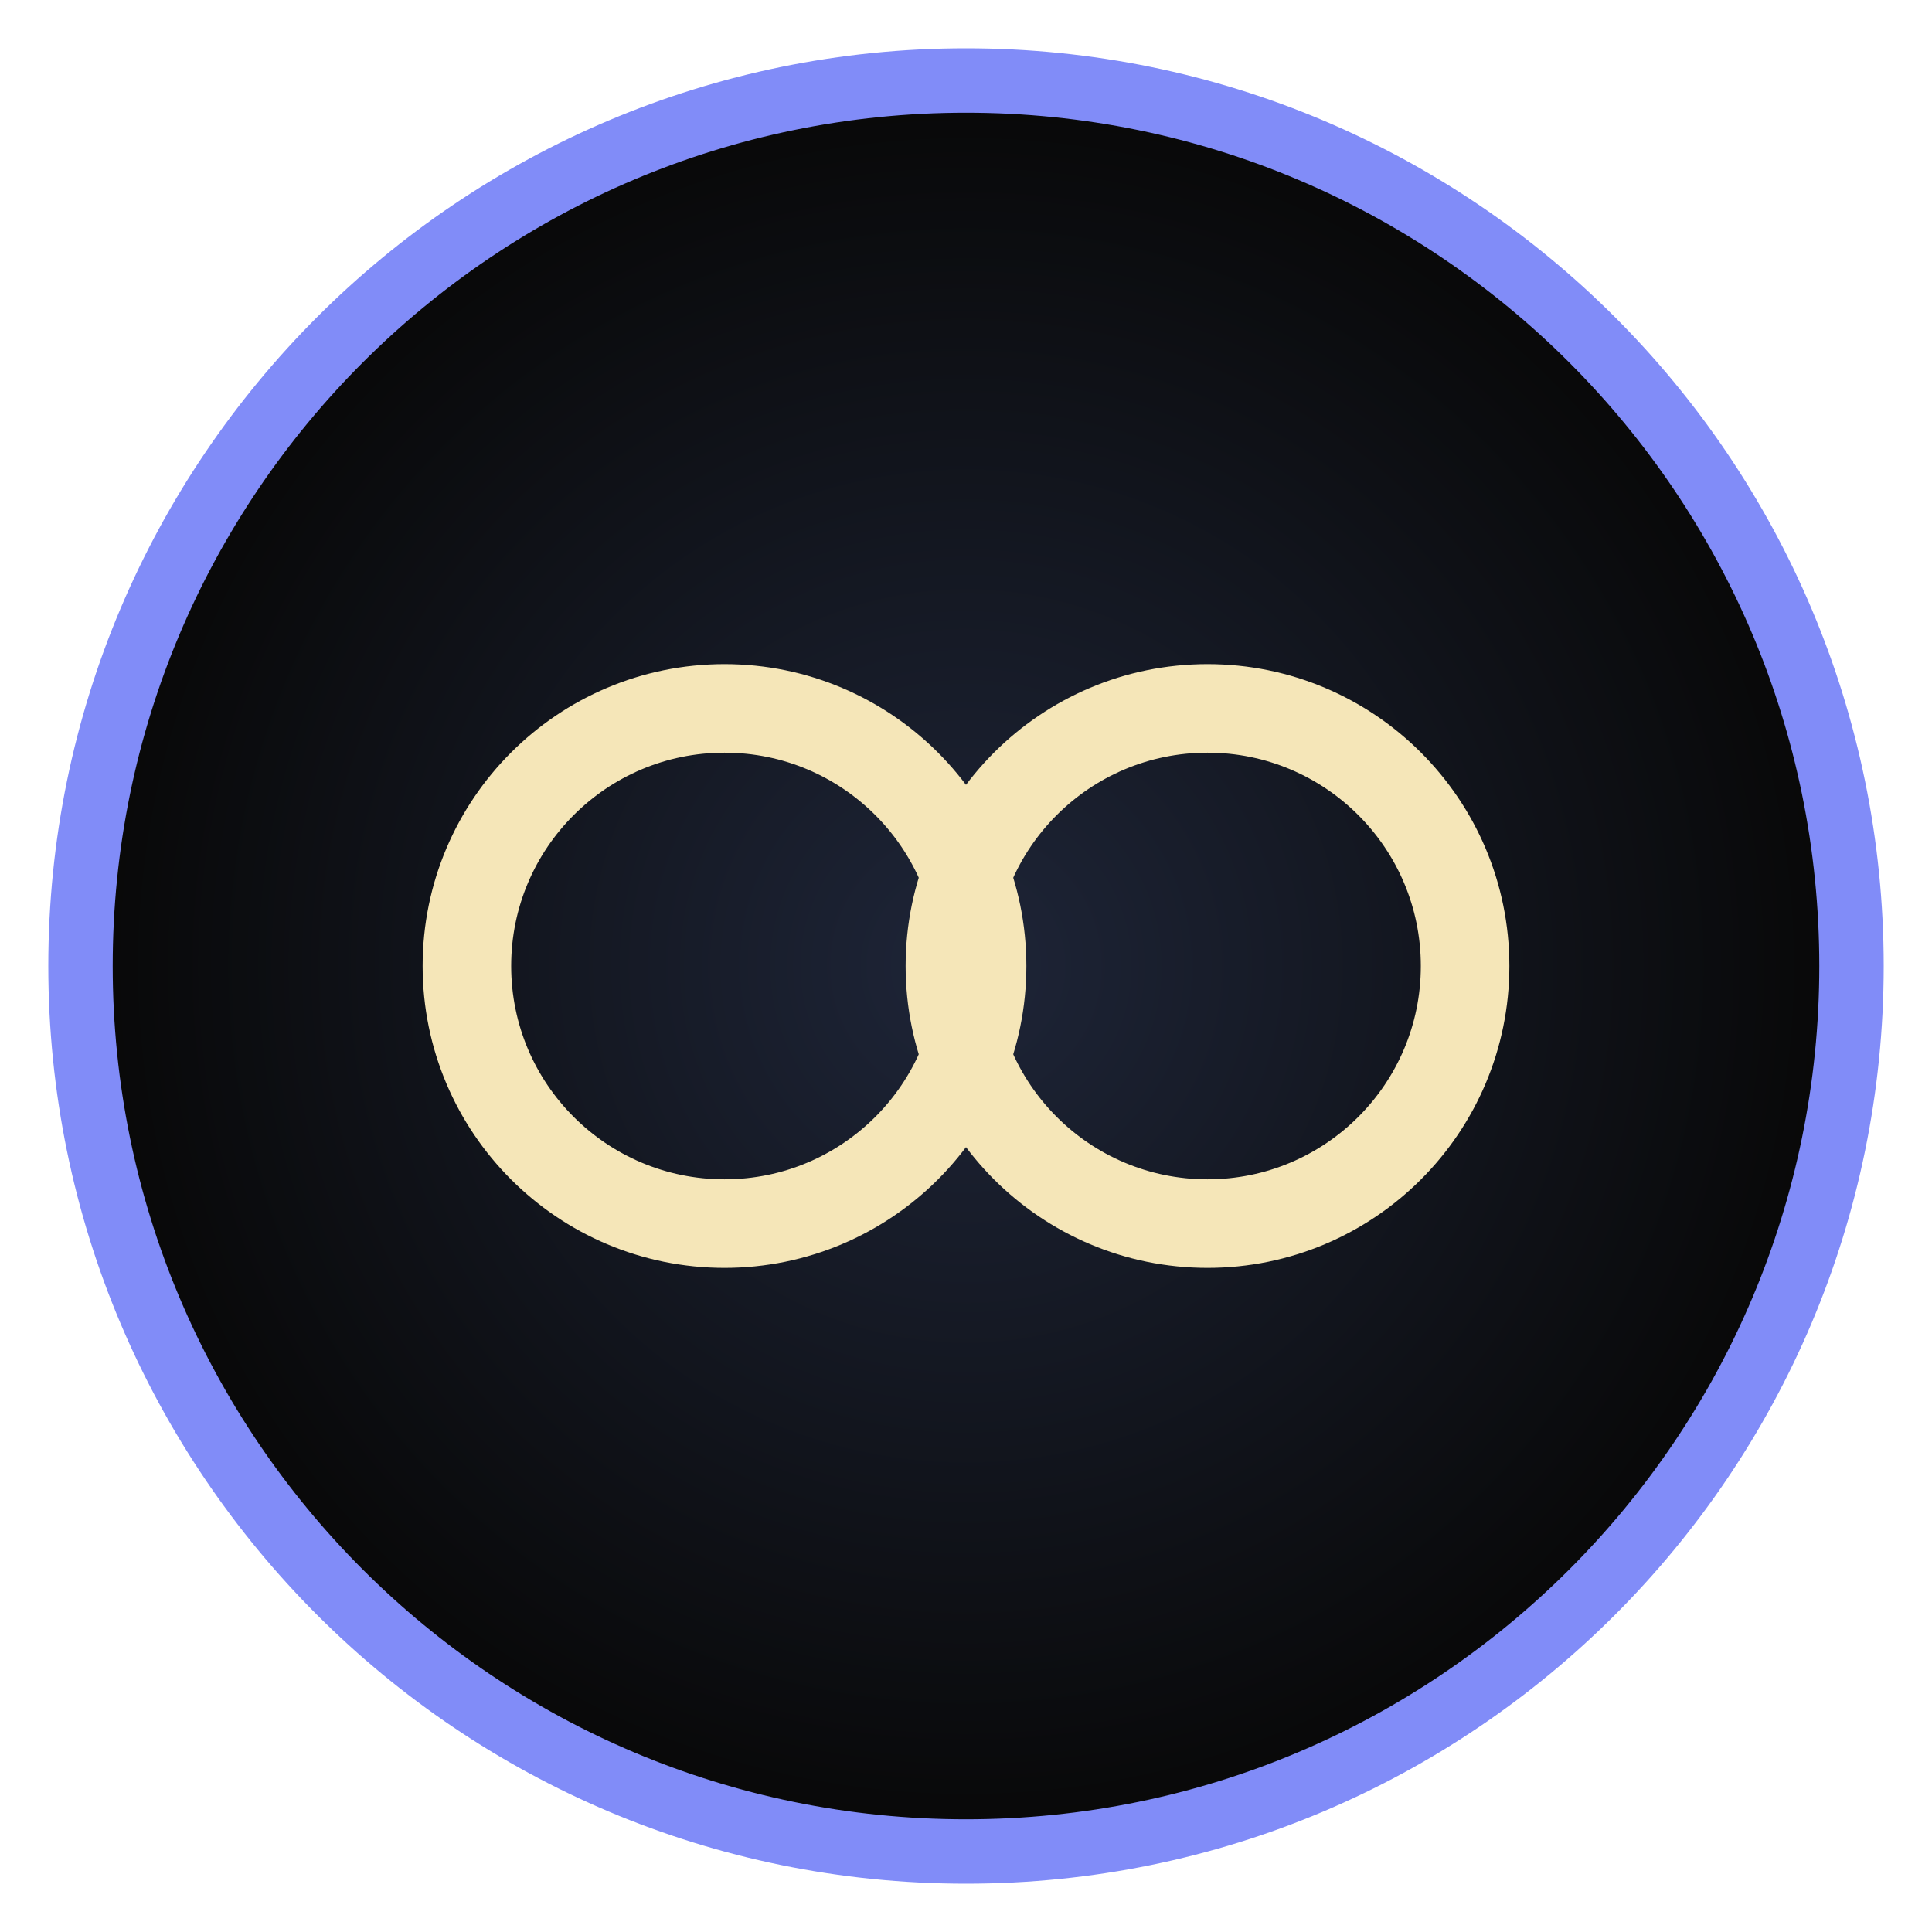
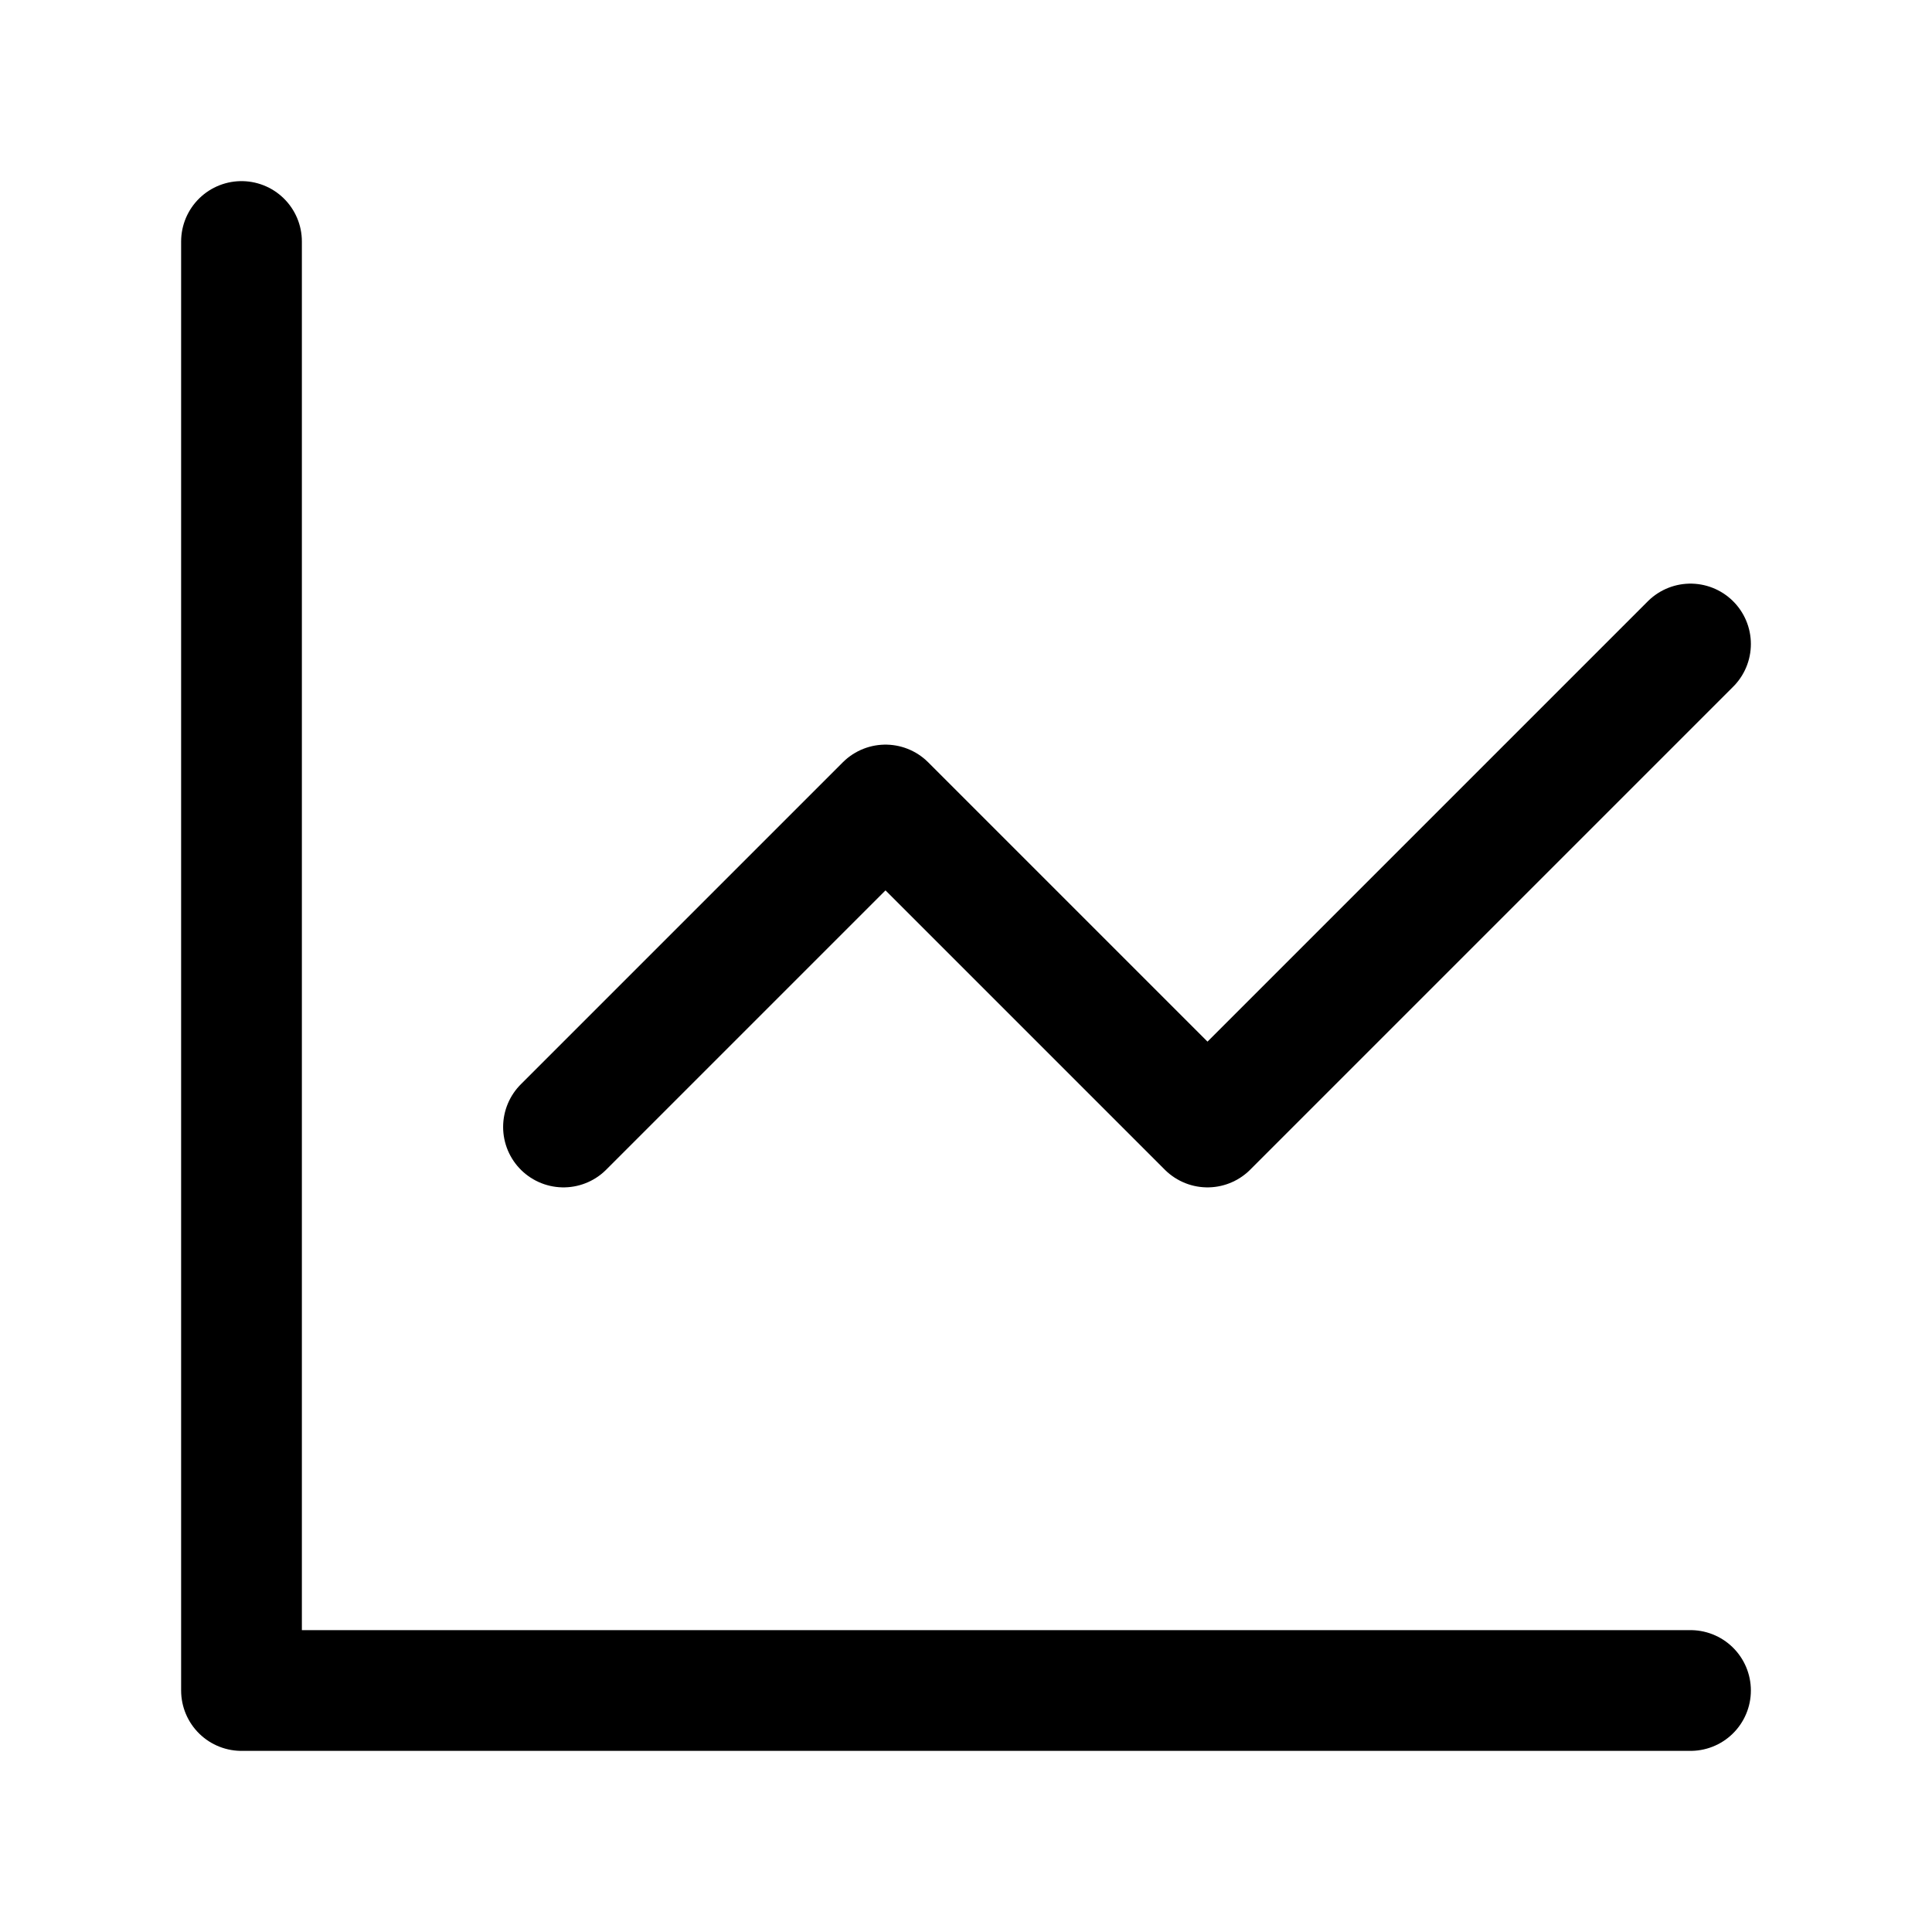
<svg xmlns="http://www.w3.org/2000/svg" viewBox="0 0 24 24" width="24" height="24" aria-hidden="true">
-   <defs>
-     <radialGradient id="grad-dr-familjen" cx="50%" cy="50%" r="50%">
-       <stop offset="0%" stop-color="#1e2538" />
-       <stop offset="100%" stop-color="#080808" />
-     </radialGradient>
-   </defs>
-   <circle cx="12" cy="12" r="11" fill="url(#grad-dr-familjen)" stroke="#818CF8" stroke-width="0.8" />
-   <circle cx="9" cy="12" r="3.2" fill="none" stroke="#f5e6b8" stroke-width="1.1" />
-   <circle cx="15" cy="12" r="3.2" fill="none" stroke="#f5e6b8" stroke-width="1.1" />
+   <path d="M3 3v18h18" fill="none" stroke="currentColor" stroke-width="1.5" stroke-linecap="round" stroke-linejoin="round" />
+   <path d="M7 14l4-4 4 4 6-6" fill="none" stroke="currentColor" stroke-width="1.5" stroke-linecap="round" stroke-linejoin="round" />
</svg>
